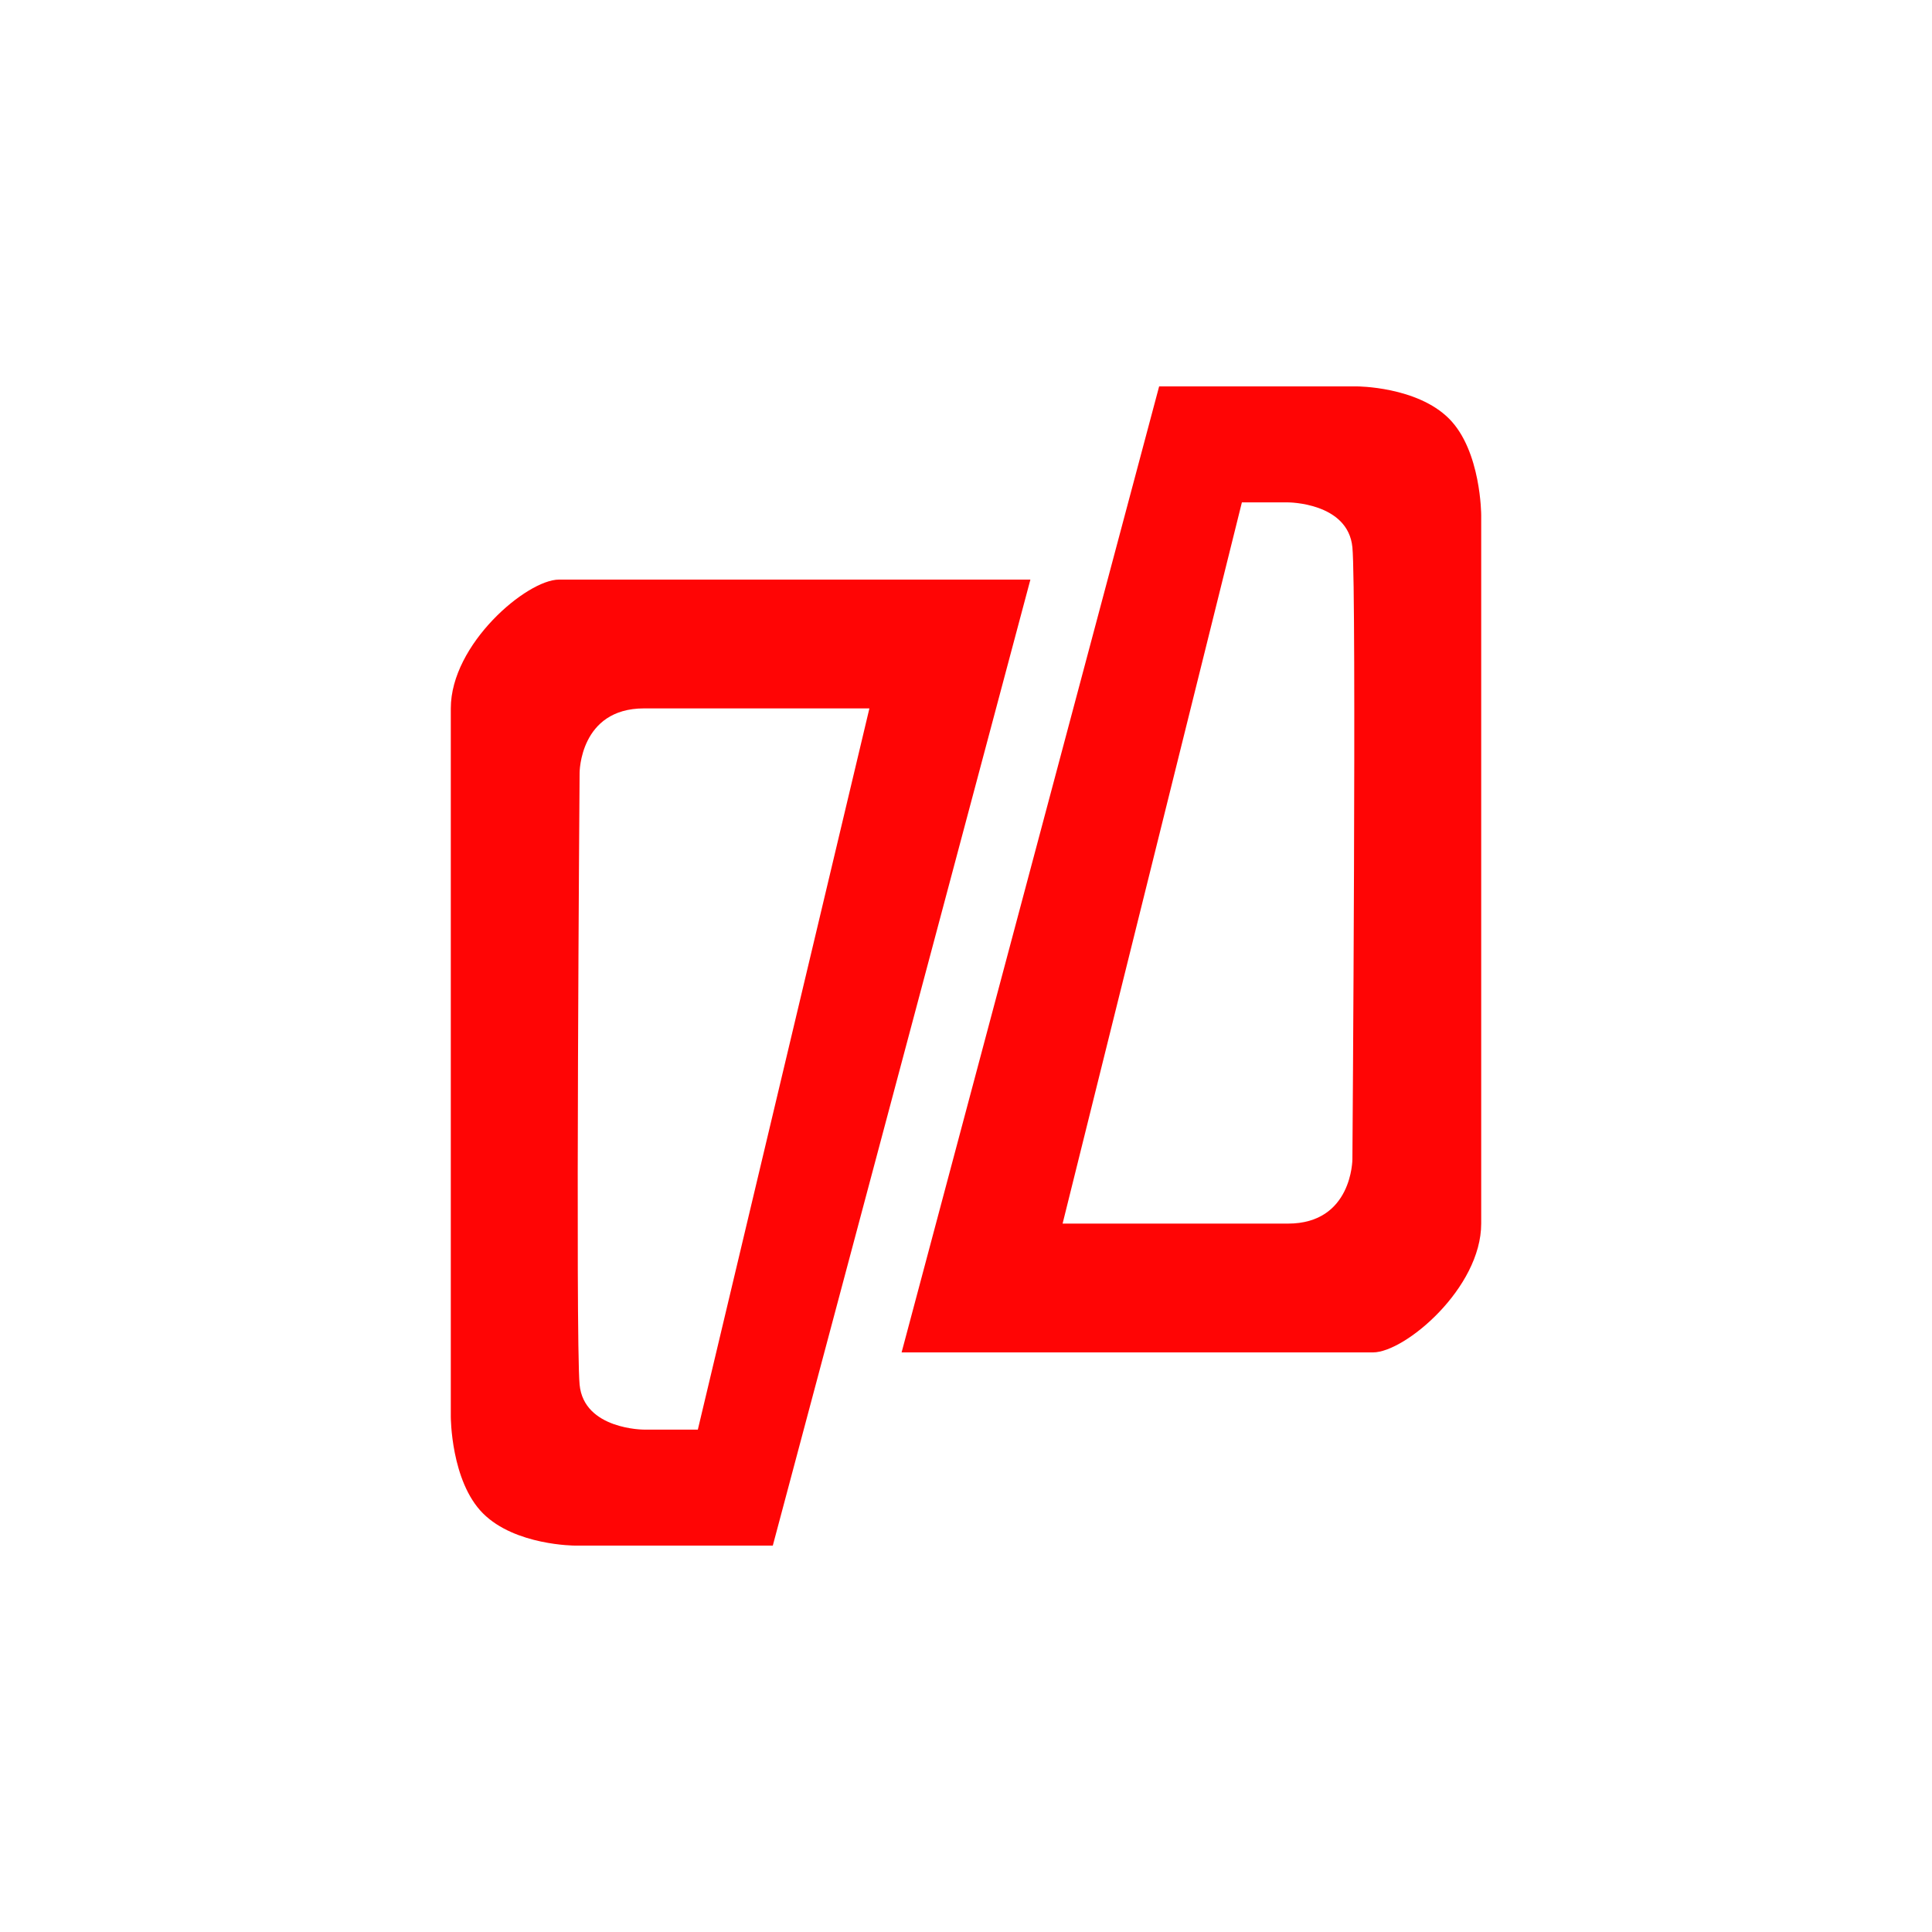
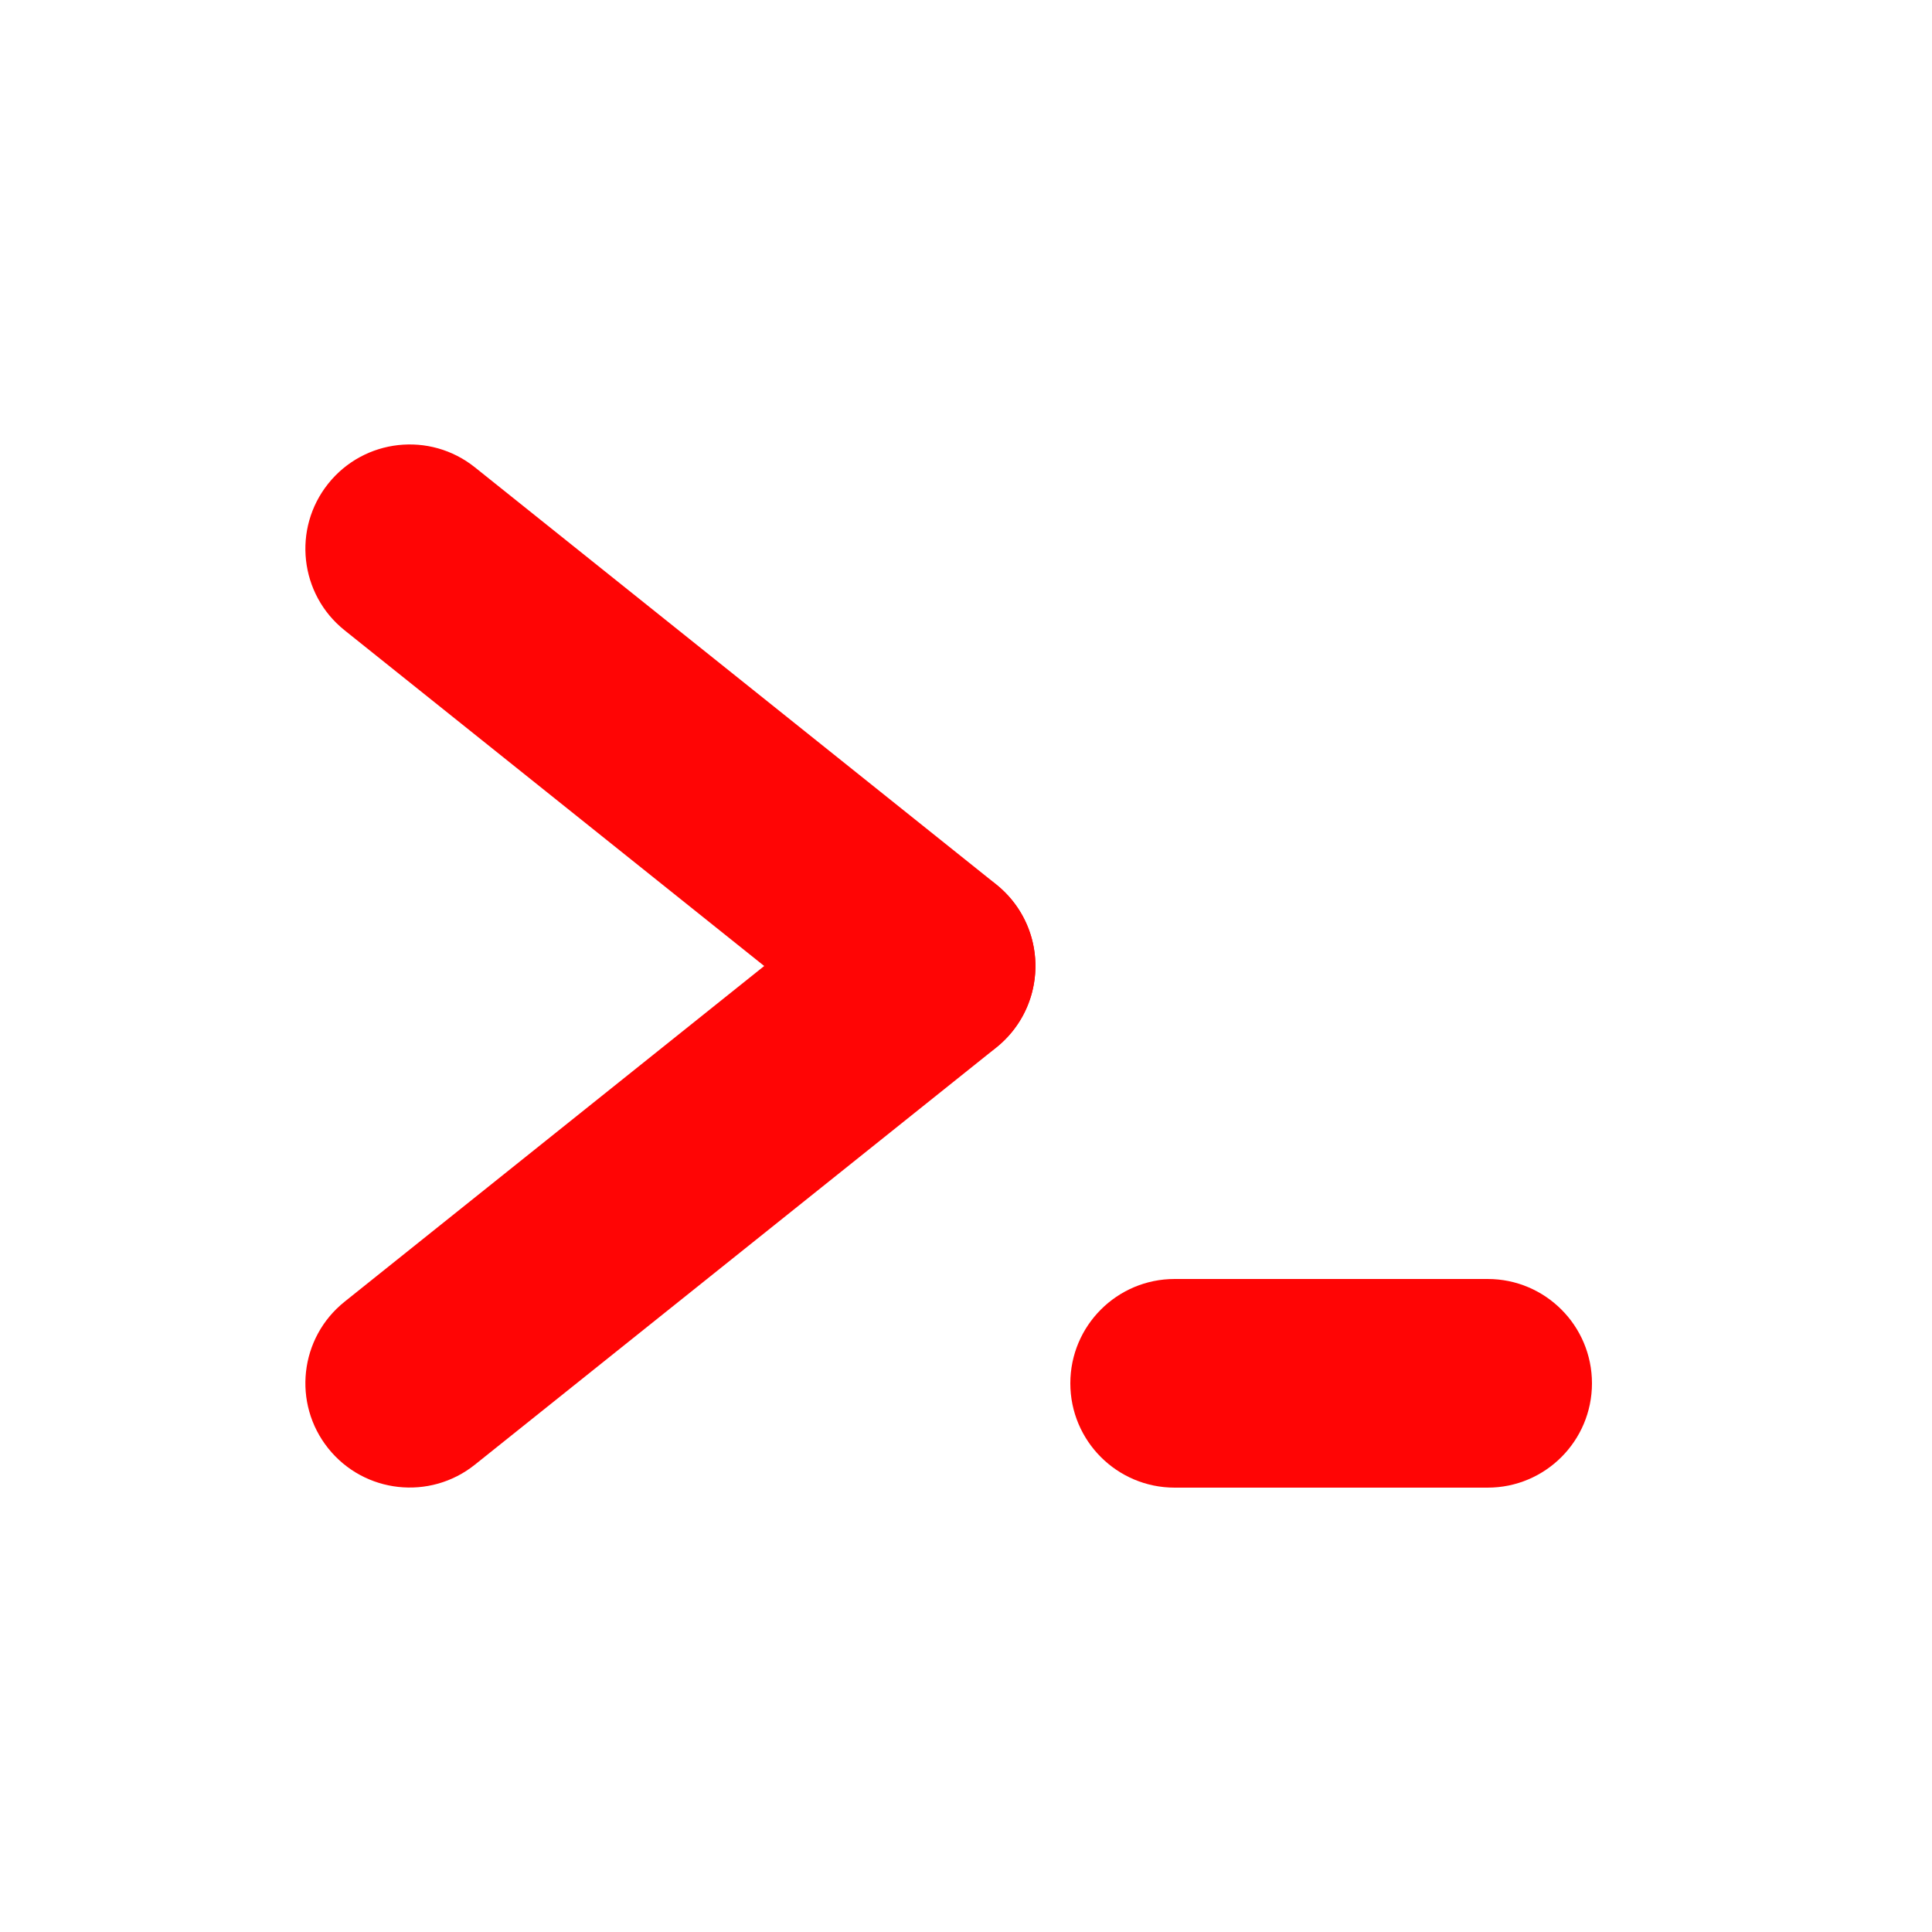
<svg xmlns="http://www.w3.org/2000/svg" width="30" height="30" viewBox="0 0 30 30" fill="none">
-   <path fill-rule="evenodd" clip-rule="evenodd" d="M7 11C7 10 8.183 9 8.68 9H16L12 24L8.929 24C8.929 24 8 24 7.5 23.5C7 23 7 22 7 22V11ZM13.5 11C13.5 11 11 11 10 11C9 11 9 12 9 12C9 12 8.934 20.801 9 21.5C9.066 22.199 10 22.199 10 22.199H10.836L13.5 11Z" fill="#FF0505" />
-   <path fill-rule="evenodd" clip-rule="evenodd" d="M23 19C23 20 21.817 21 21.32 21H14L17.999 6H21.071C21.071 6 22 6 22.5 6.5C23 7 23 8 23 8V19ZM16.5 19C16.5 19 19 19 20 19C21 19 21 18 21 18C21 18 21.066 9.199 21 8.5C20.934 7.801 20 7.801 20 7.801H19.284L16.5 19Z" fill="#FF0505" />
+   <g transform="translate(1.500 1.500) scale(0.27)" fill="#FF0505">
+     <rect x="7.8" y="32" width="50.4" height="12" rx="6" transform="rotate(38.66 33 38)" />
+     <rect x="7.8" y="56" width="50.4" height="12" rx="6" transform="rotate(-38.66 33 62)" />
+     <rect x="56" y="68" width="30" height="12" rx="6" />
+   </g>
</svg>
